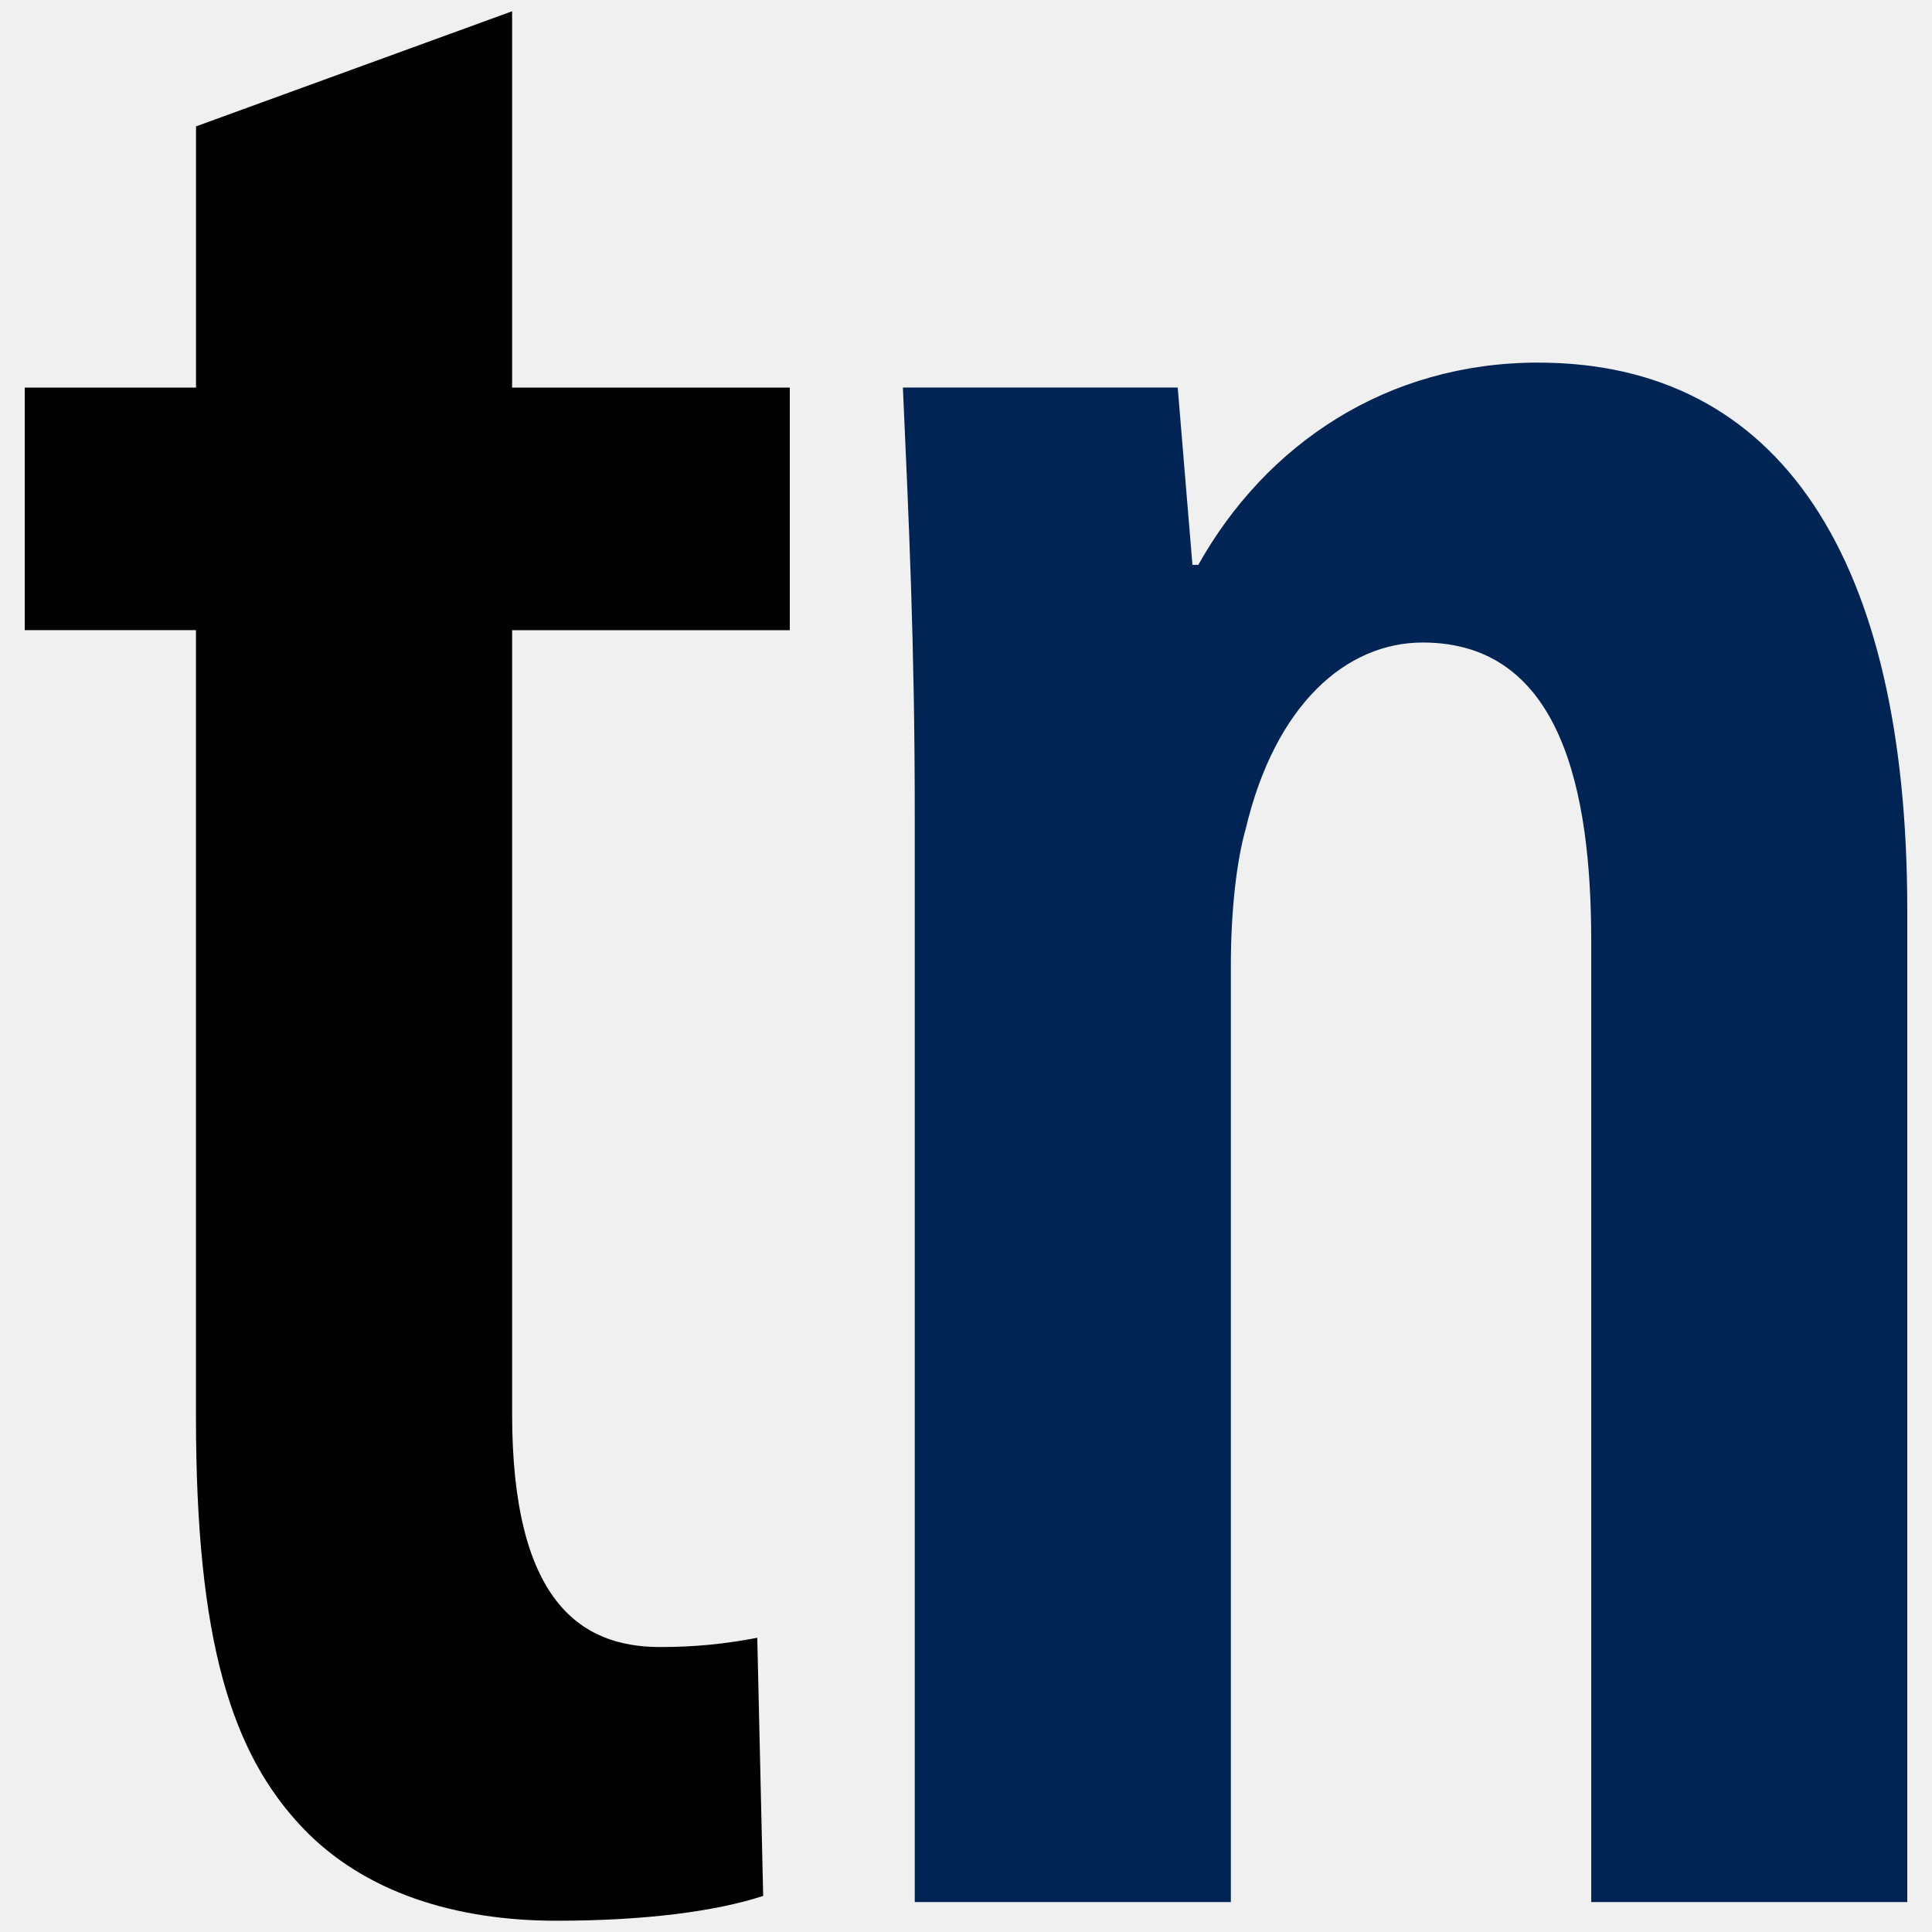
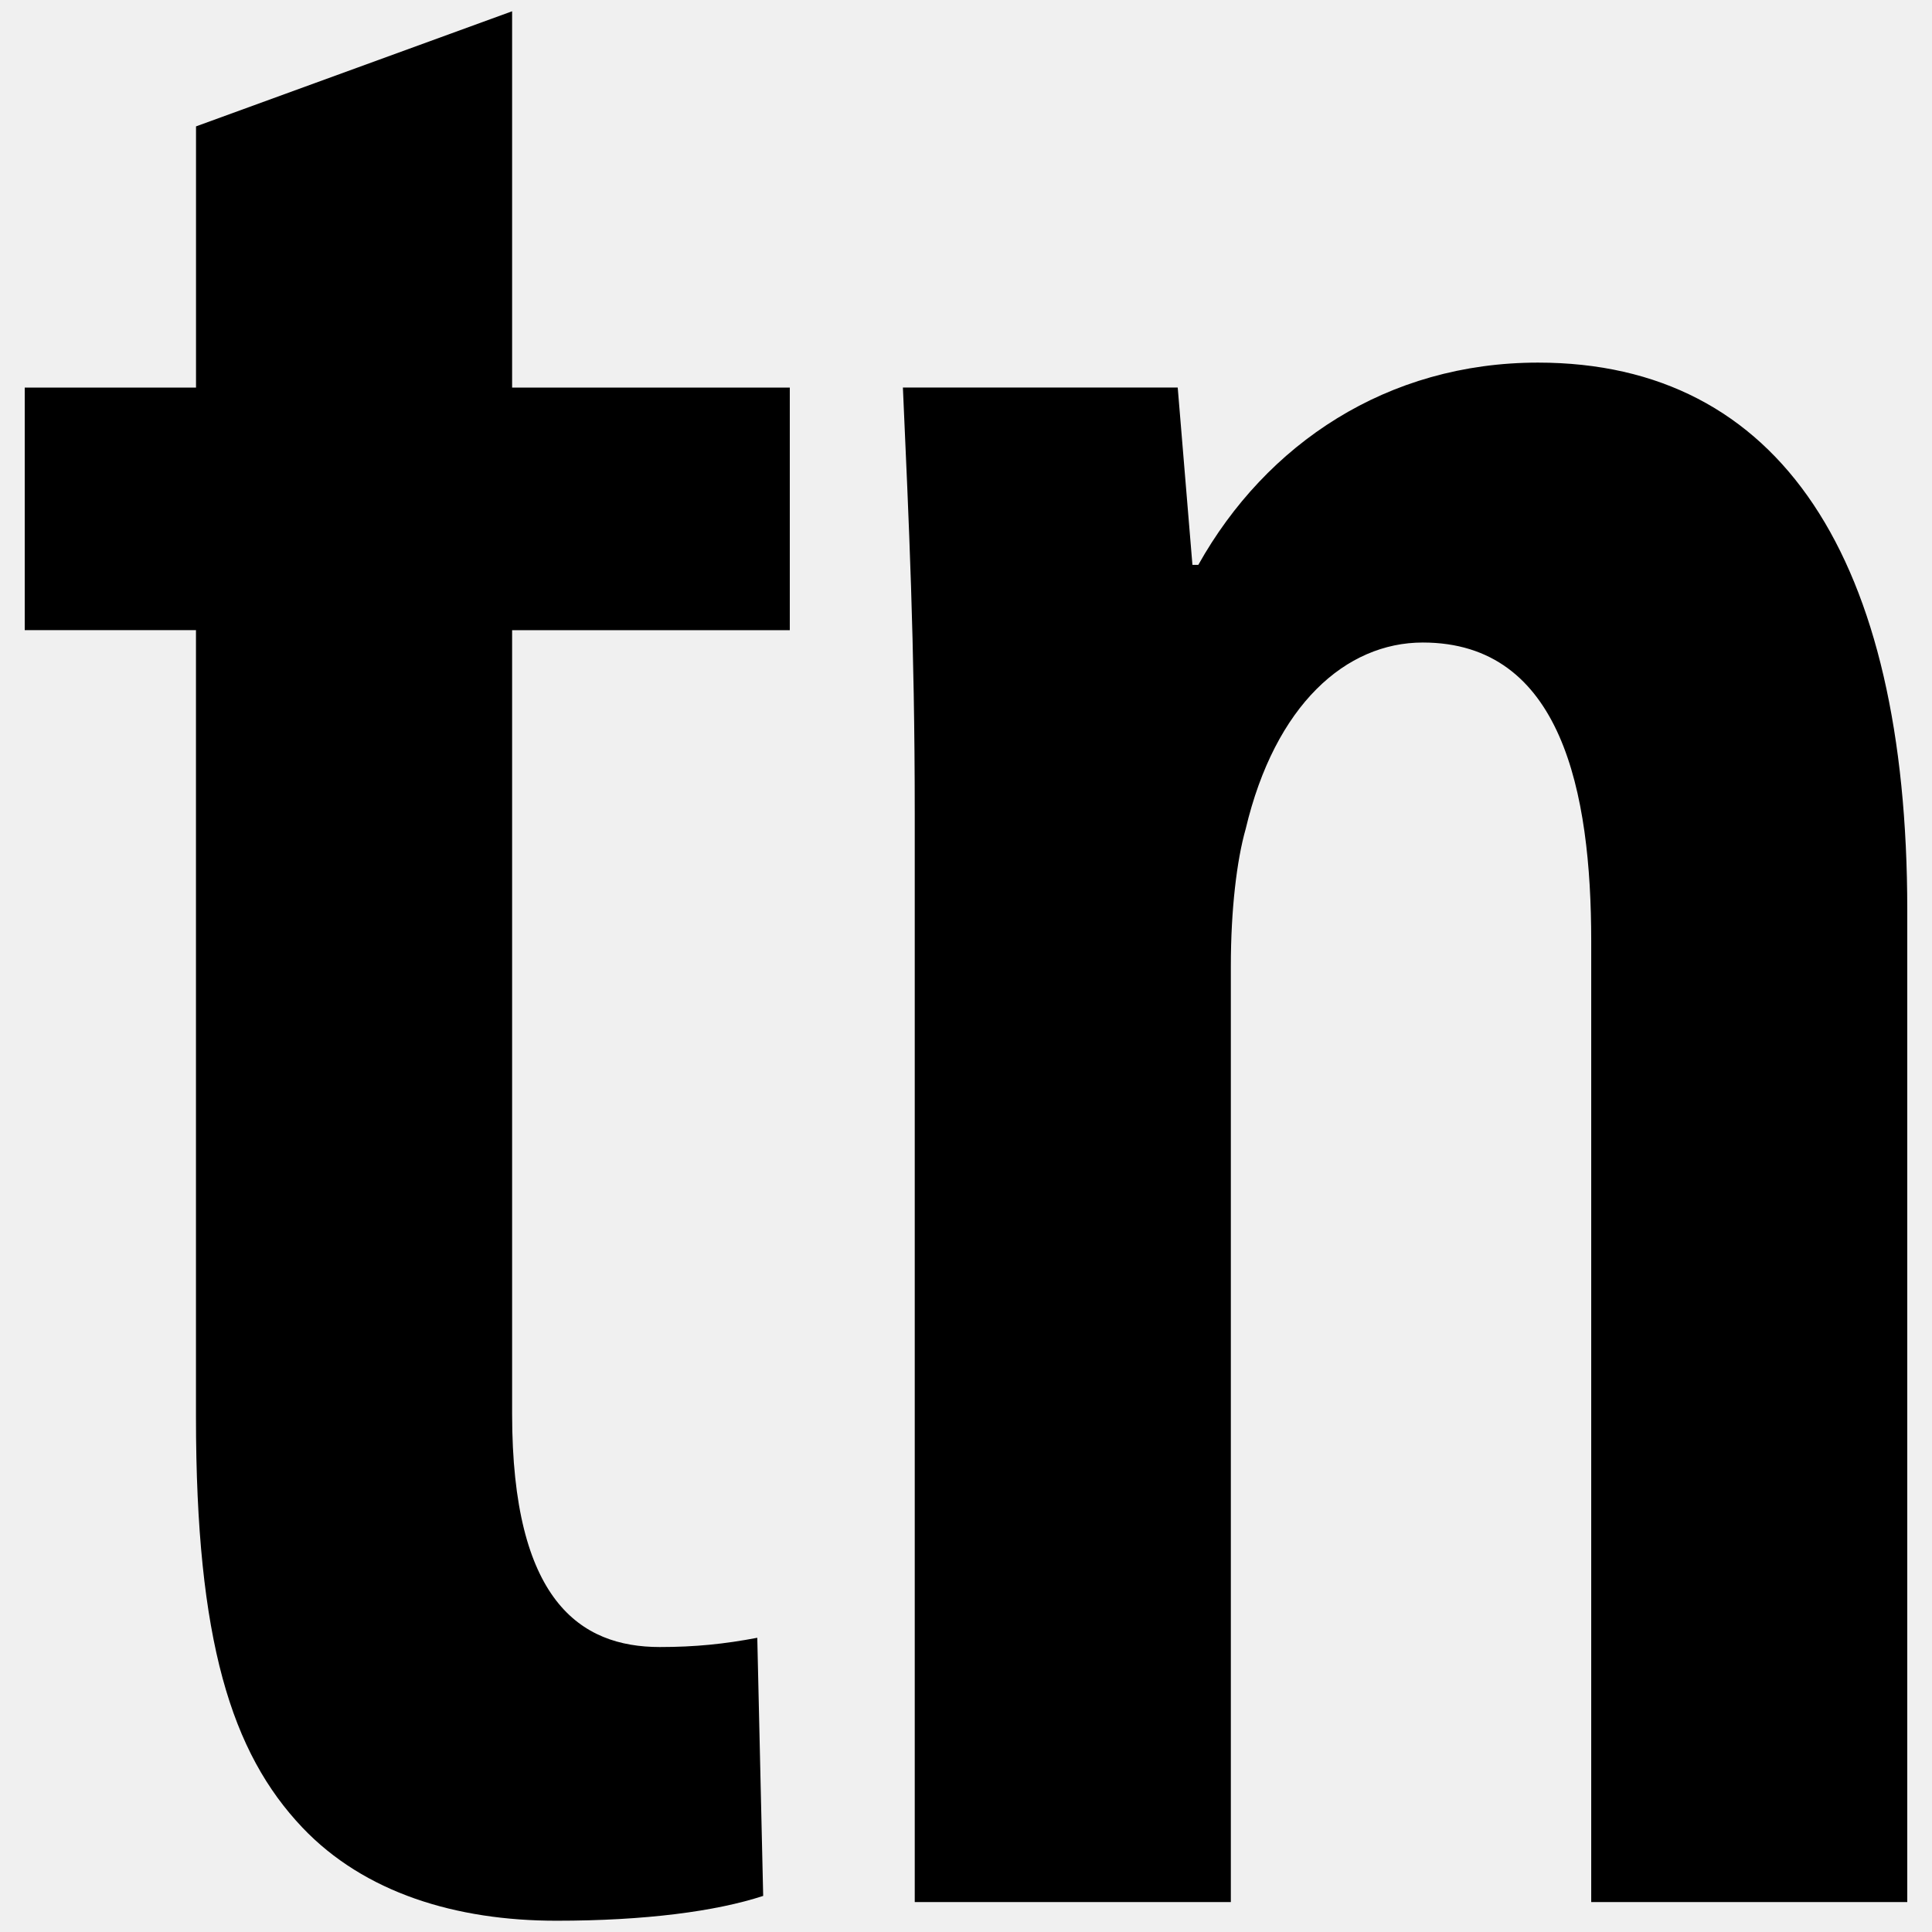
<svg xmlns="http://www.w3.org/2000/svg" viewBox="0 0 43.2 43.2">
  <style>
.icon {
    fill: #000;
}

@media (prefers-color-scheme: dark) {
    .icon {
        fill: #fff;
    }
}
</style>
-   <path class="icon" d="M11.451.252h0l-7.068,2.574v5.84H.553v5.424h3.829v17.595c0,5.004.793,7.507,2.379,9.179,1.387,1.46,3.435,2.084,5.681,2.084,1.981,0,3.566-.209,4.623-.555l-.132-5.772c-.727.139-1.387.207-2.18.207-1.783,0-3.302-1.044-3.302-5.214V14.091h6.209v-5.424h-6.209V.252Z" fill="#002555" />
-   <path d="M34.39,8.108h0c-3.369.001-6.075,1.81-7.595,4.522h-.132l-.329-3.965h-6.145c.132,2.991.265,5.703.265,9.528v24.338h7.068v-20.932c0-1.251.132-2.364.331-3.061.659-2.781,2.243-4.171,3.961-4.171,3.105,0,3.766,3.337,3.766,6.676v21.488h7.067v-22.183c0-7.858-2.841-12.24-8.257-12.24Z" fill="#002555" />
+   <path class="icon" d="M11.451.252h0l-7.068,2.574v5.84H.553v5.424h3.829v17.595c0,5.004.793,7.507,2.379,9.179,1.387,1.46,3.435,2.084,5.681,2.084,1.981,0,3.566-.209,4.623-.555l-.132-5.772c-.727.139-1.387.207-2.18.207-1.783,0-3.302-1.044-3.302-5.214V14.091h6.209v-5.424h-6.209V.252Z" fill="#000" />
+   <path d="M34.39,8.108h0c-3.369.001-6.075,1.81-7.595,4.522h-.132l-.329-3.965h-6.145c.132,2.991.265,5.703.265,9.528v24.338h7.068v-20.932c0-1.251.132-2.364.331-3.061.659-2.781,2.243-4.171,3.961-4.171,3.105,0,3.766,3.337,3.766,6.676v21.488h7.067v-22.183c0-7.858-2.841-12.24-8.257-12.24Z" fill="#000" />
</svg>
